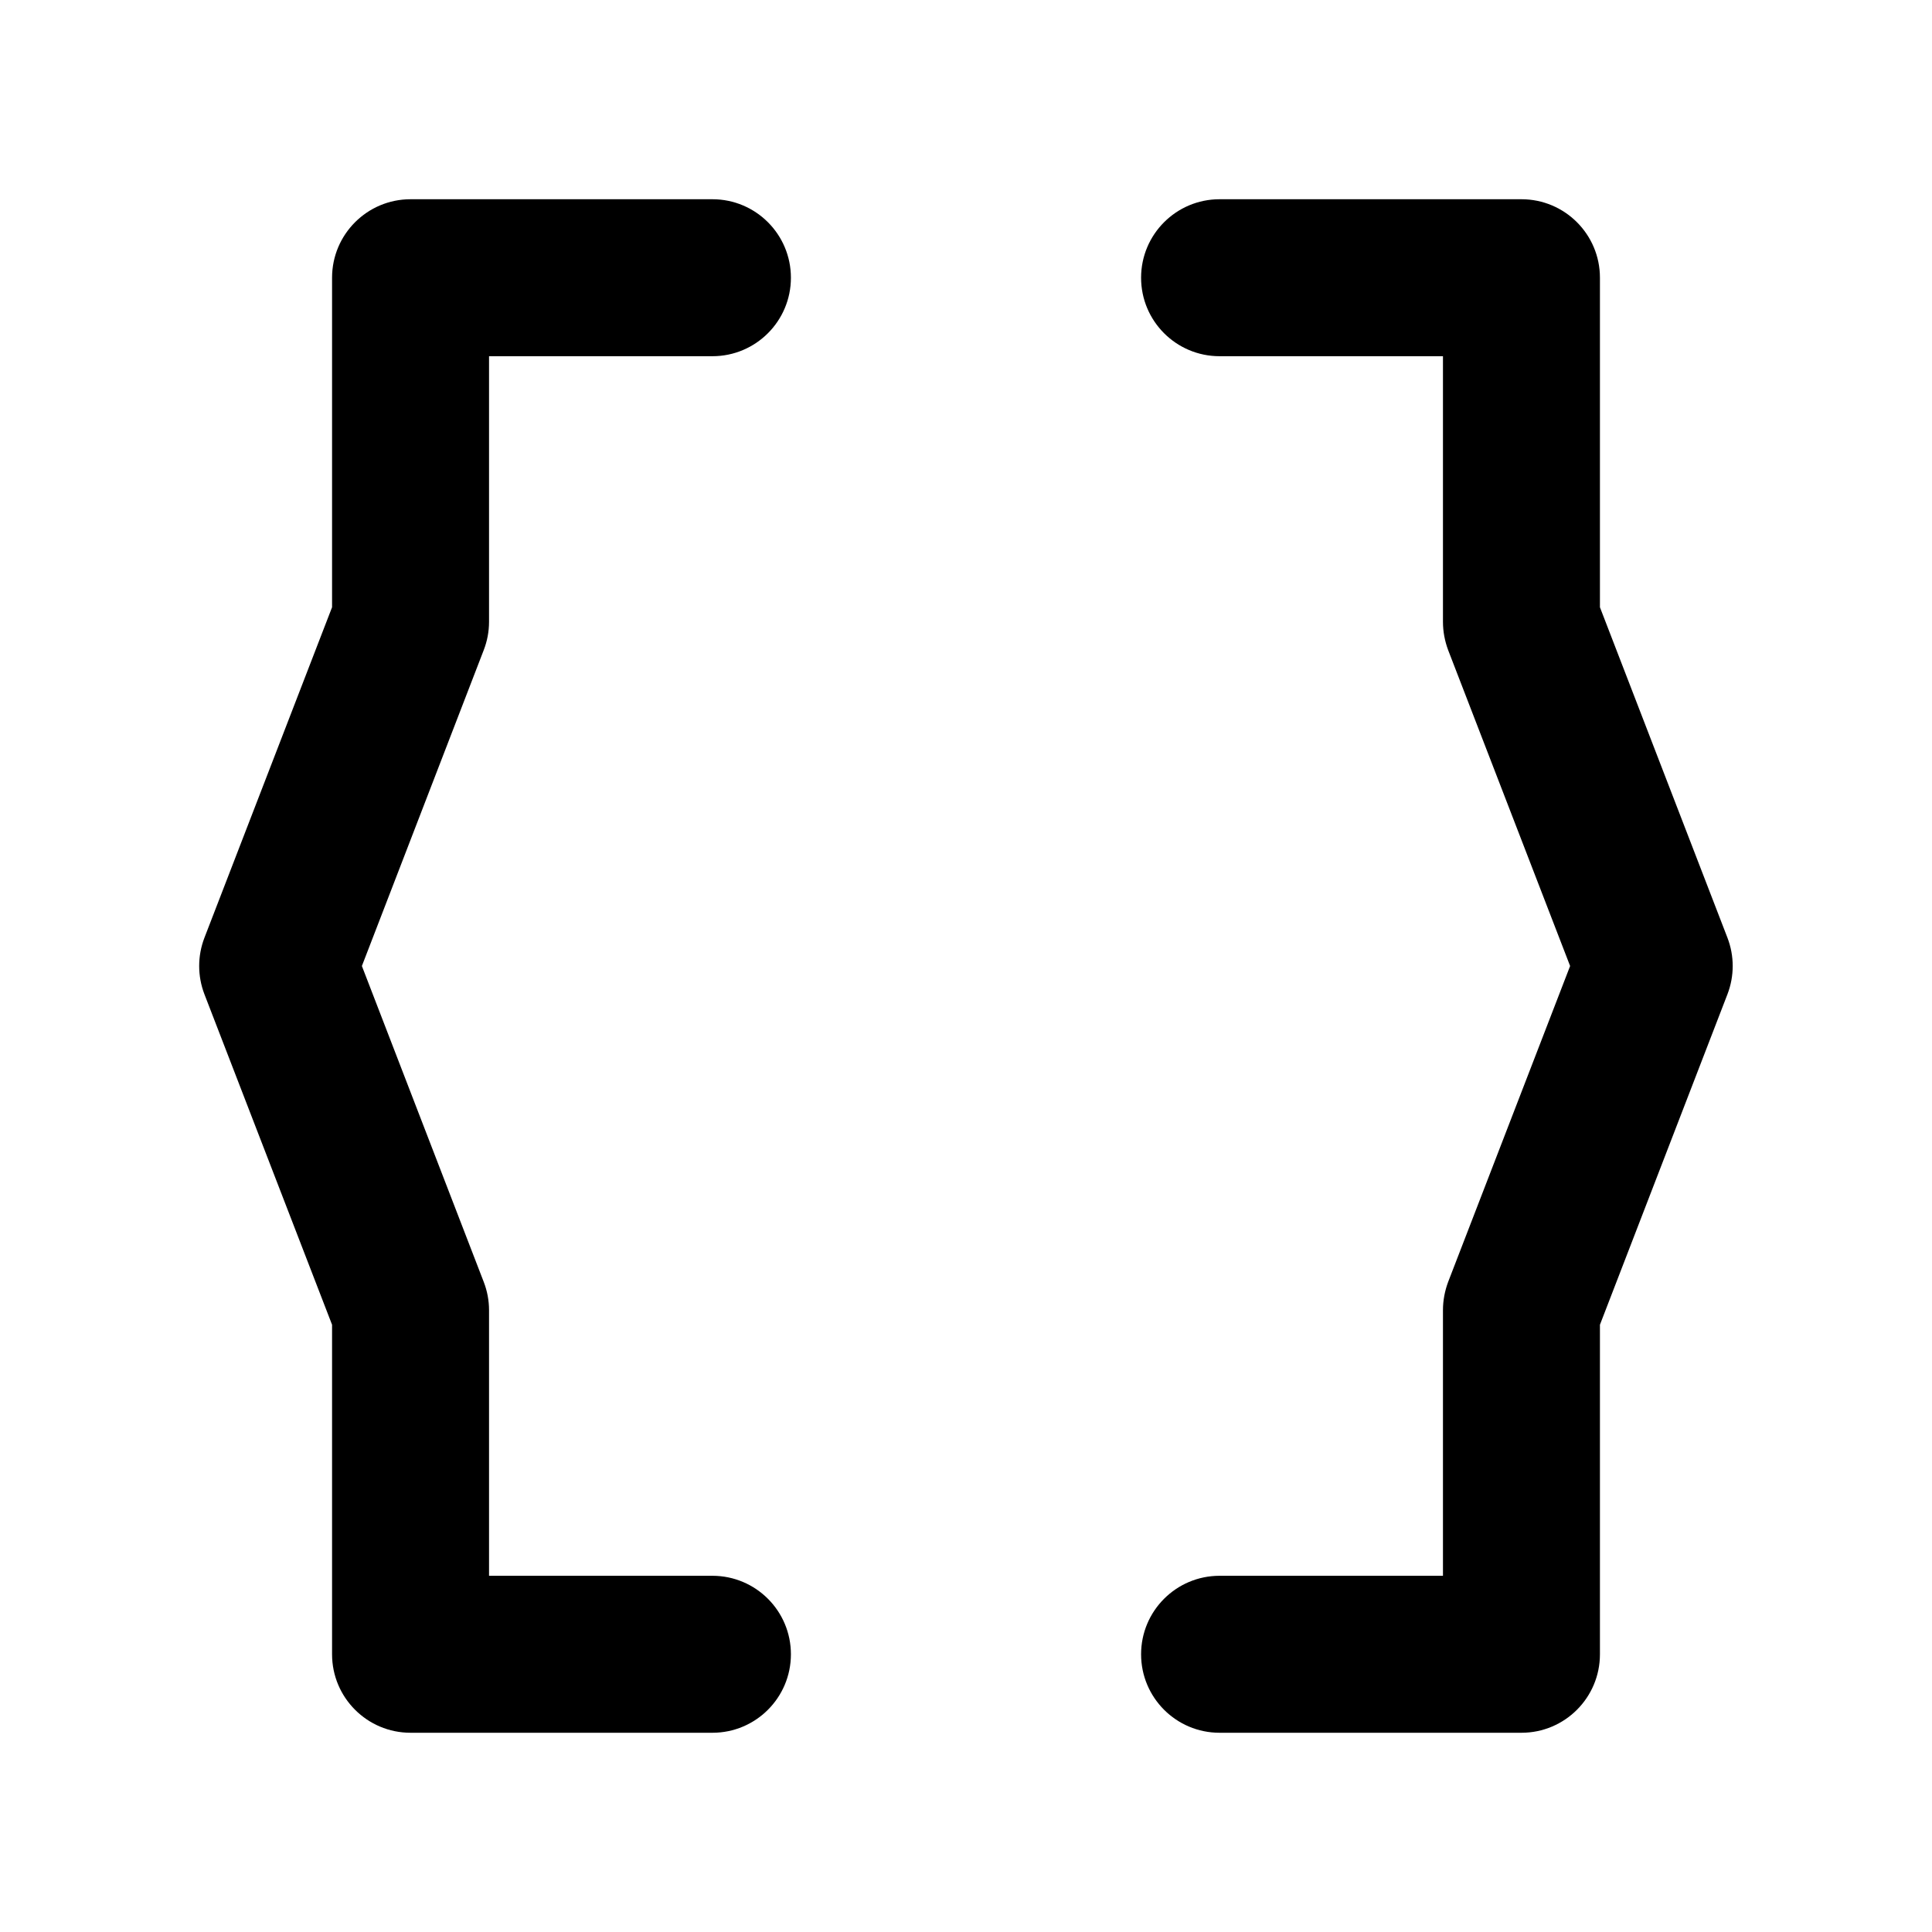
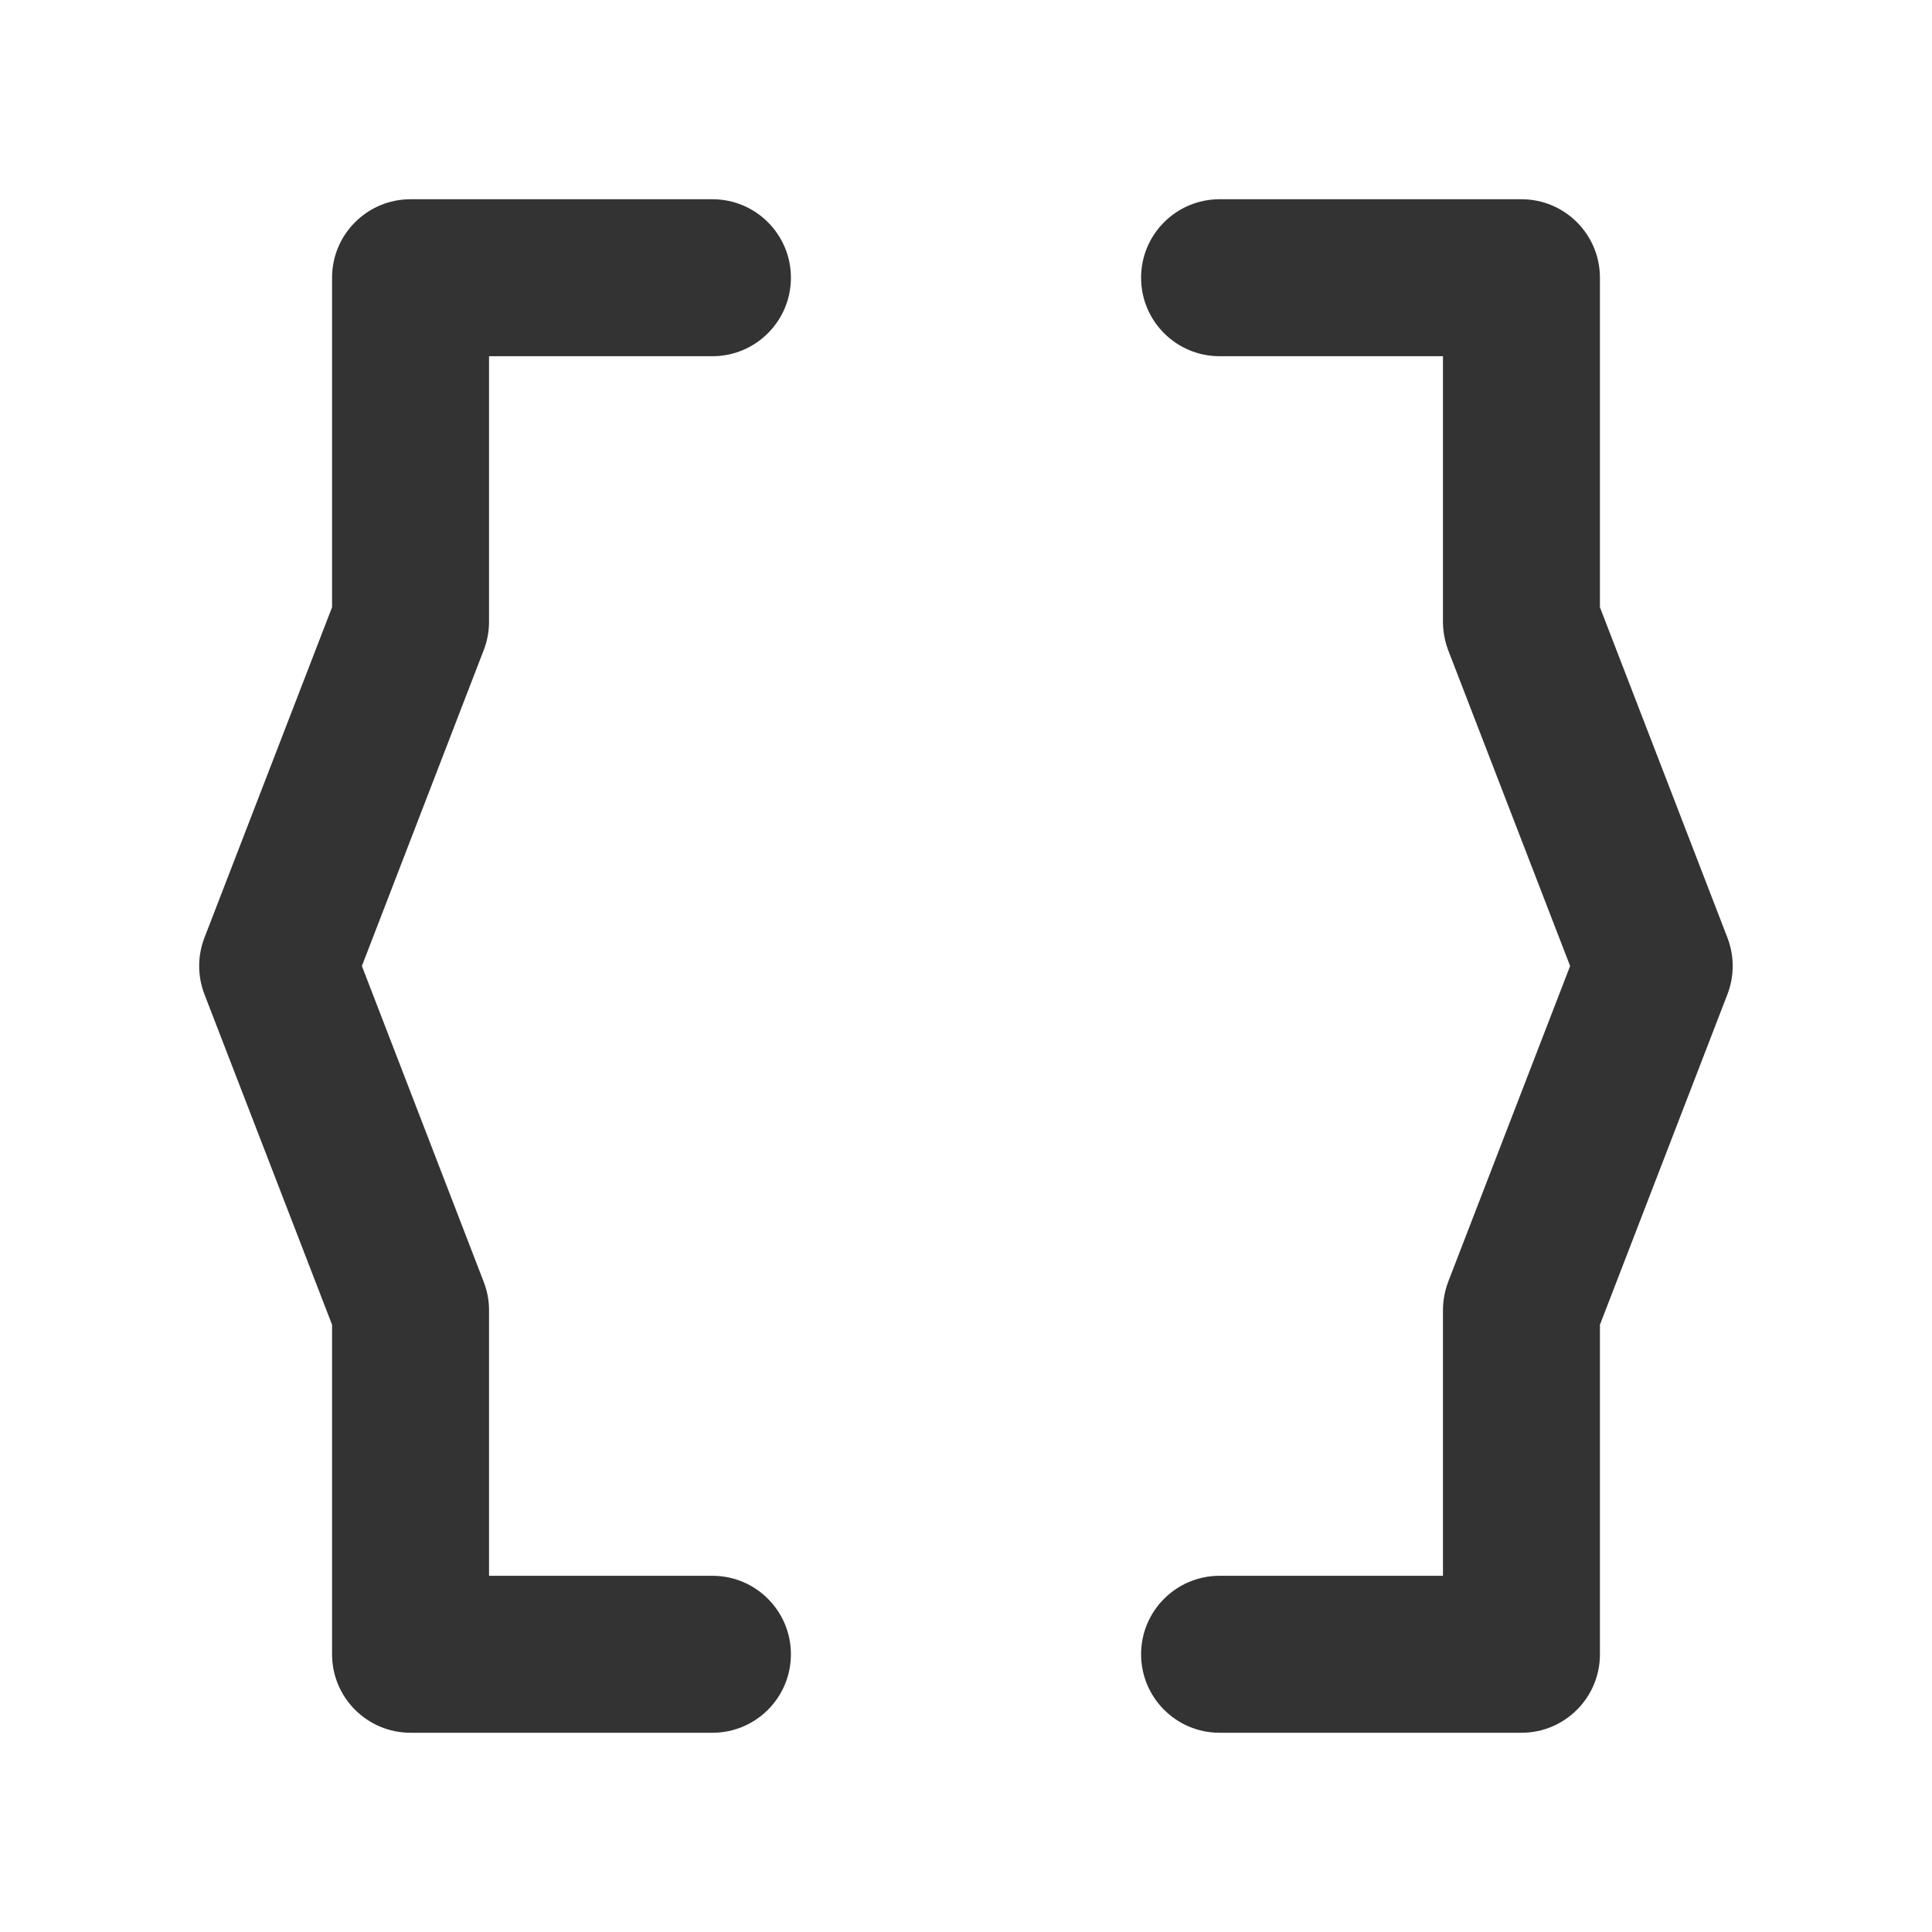
<svg xmlns="http://www.w3.org/2000/svg" width="16" height="16" viewBox="0 0 16 16" fill="none">
-   <path d="M3.4 1.65C3.041 1.65 2.75 1.941 2.75 2.3V5.029L1.693 7.766C1.635 7.917 1.635 8.083 1.693 8.234L2.75 10.971V13.7C2.75 14.059 3.041 14.35 3.4 14.35H5.9C6.259 14.35 6.55 14.059 6.55 13.7C6.55 13.341 6.259 13.05 5.9 13.05H4.05V10.85C4.05 10.77 4.035 10.691 4.006 10.616L2.997 8L4.006 5.384C4.035 5.309 4.05 5.23 4.05 5.15V2.95H5.9C6.259 2.95 6.55 2.659 6.55 2.3C6.55 1.941 6.259 1.65 5.9 1.65H3.4Z" fill="black" />
-   <path d="M12.6 1.65C12.959 1.65 13.25 1.941 13.25 2.3V5.029L14.306 7.766C14.364 7.917 14.364 8.083 14.306 8.234L13.25 10.971V13.7C13.25 14.059 12.959 14.35 12.6 14.35H10.1C9.741 14.35 9.45 14.059 9.45 13.7C9.45 13.341 9.741 13.05 10.1 13.05H11.95V10.85C11.95 10.77 11.965 10.691 11.993 10.616L13.003 8L11.993 5.384C11.965 5.309 11.95 5.23 11.95 5.15V2.95H10.1C9.741 2.95 9.45 2.659 9.45 2.3C9.45 1.941 9.741 1.65 10.1 1.65H12.6Z" fill="black" />
+   <path d="M3.4 1.65C3.041 1.65 2.75 1.941 2.75 2.3V5.029L1.693 7.766C1.635 7.917 1.635 8.083 1.693 8.234L2.75 10.971V13.7C2.75 14.059 3.041 14.35 3.4 14.35H5.9C6.259 14.35 6.55 14.059 6.55 13.7C6.55 13.341 6.259 13.05 5.9 13.05H4.05V10.85C4.05 10.77 4.035 10.691 4.006 10.616L2.997 8L4.006 5.384C4.035 5.309 4.05 5.23 4.05 5.15V2.95H5.9C6.259 2.95 6.55 2.659 6.55 2.3C6.55 1.941 6.259 1.65 5.9 1.65H3.4Z" fill="#333333" />
+   <path d="M12.6 1.65C12.959 1.65 13.25 1.941 13.25 2.3V5.029L14.306 7.766C14.364 7.917 14.364 8.083 14.306 8.234L13.25 10.971V13.7C13.25 14.059 12.959 14.35 12.6 14.35H10.1C9.741 14.35 9.45 14.059 9.45 13.7C9.45 13.341 9.741 13.05 10.1 13.05H11.95V10.85C11.95 10.77 11.965 10.691 11.993 10.616L13.003 8L11.993 5.384C11.965 5.309 11.95 5.23 11.95 5.15V2.95H10.1C9.741 2.95 9.45 2.659 9.45 2.3C9.45 1.941 9.741 1.65 10.1 1.65H12.6Z" fill="#333333" />
</svg>
